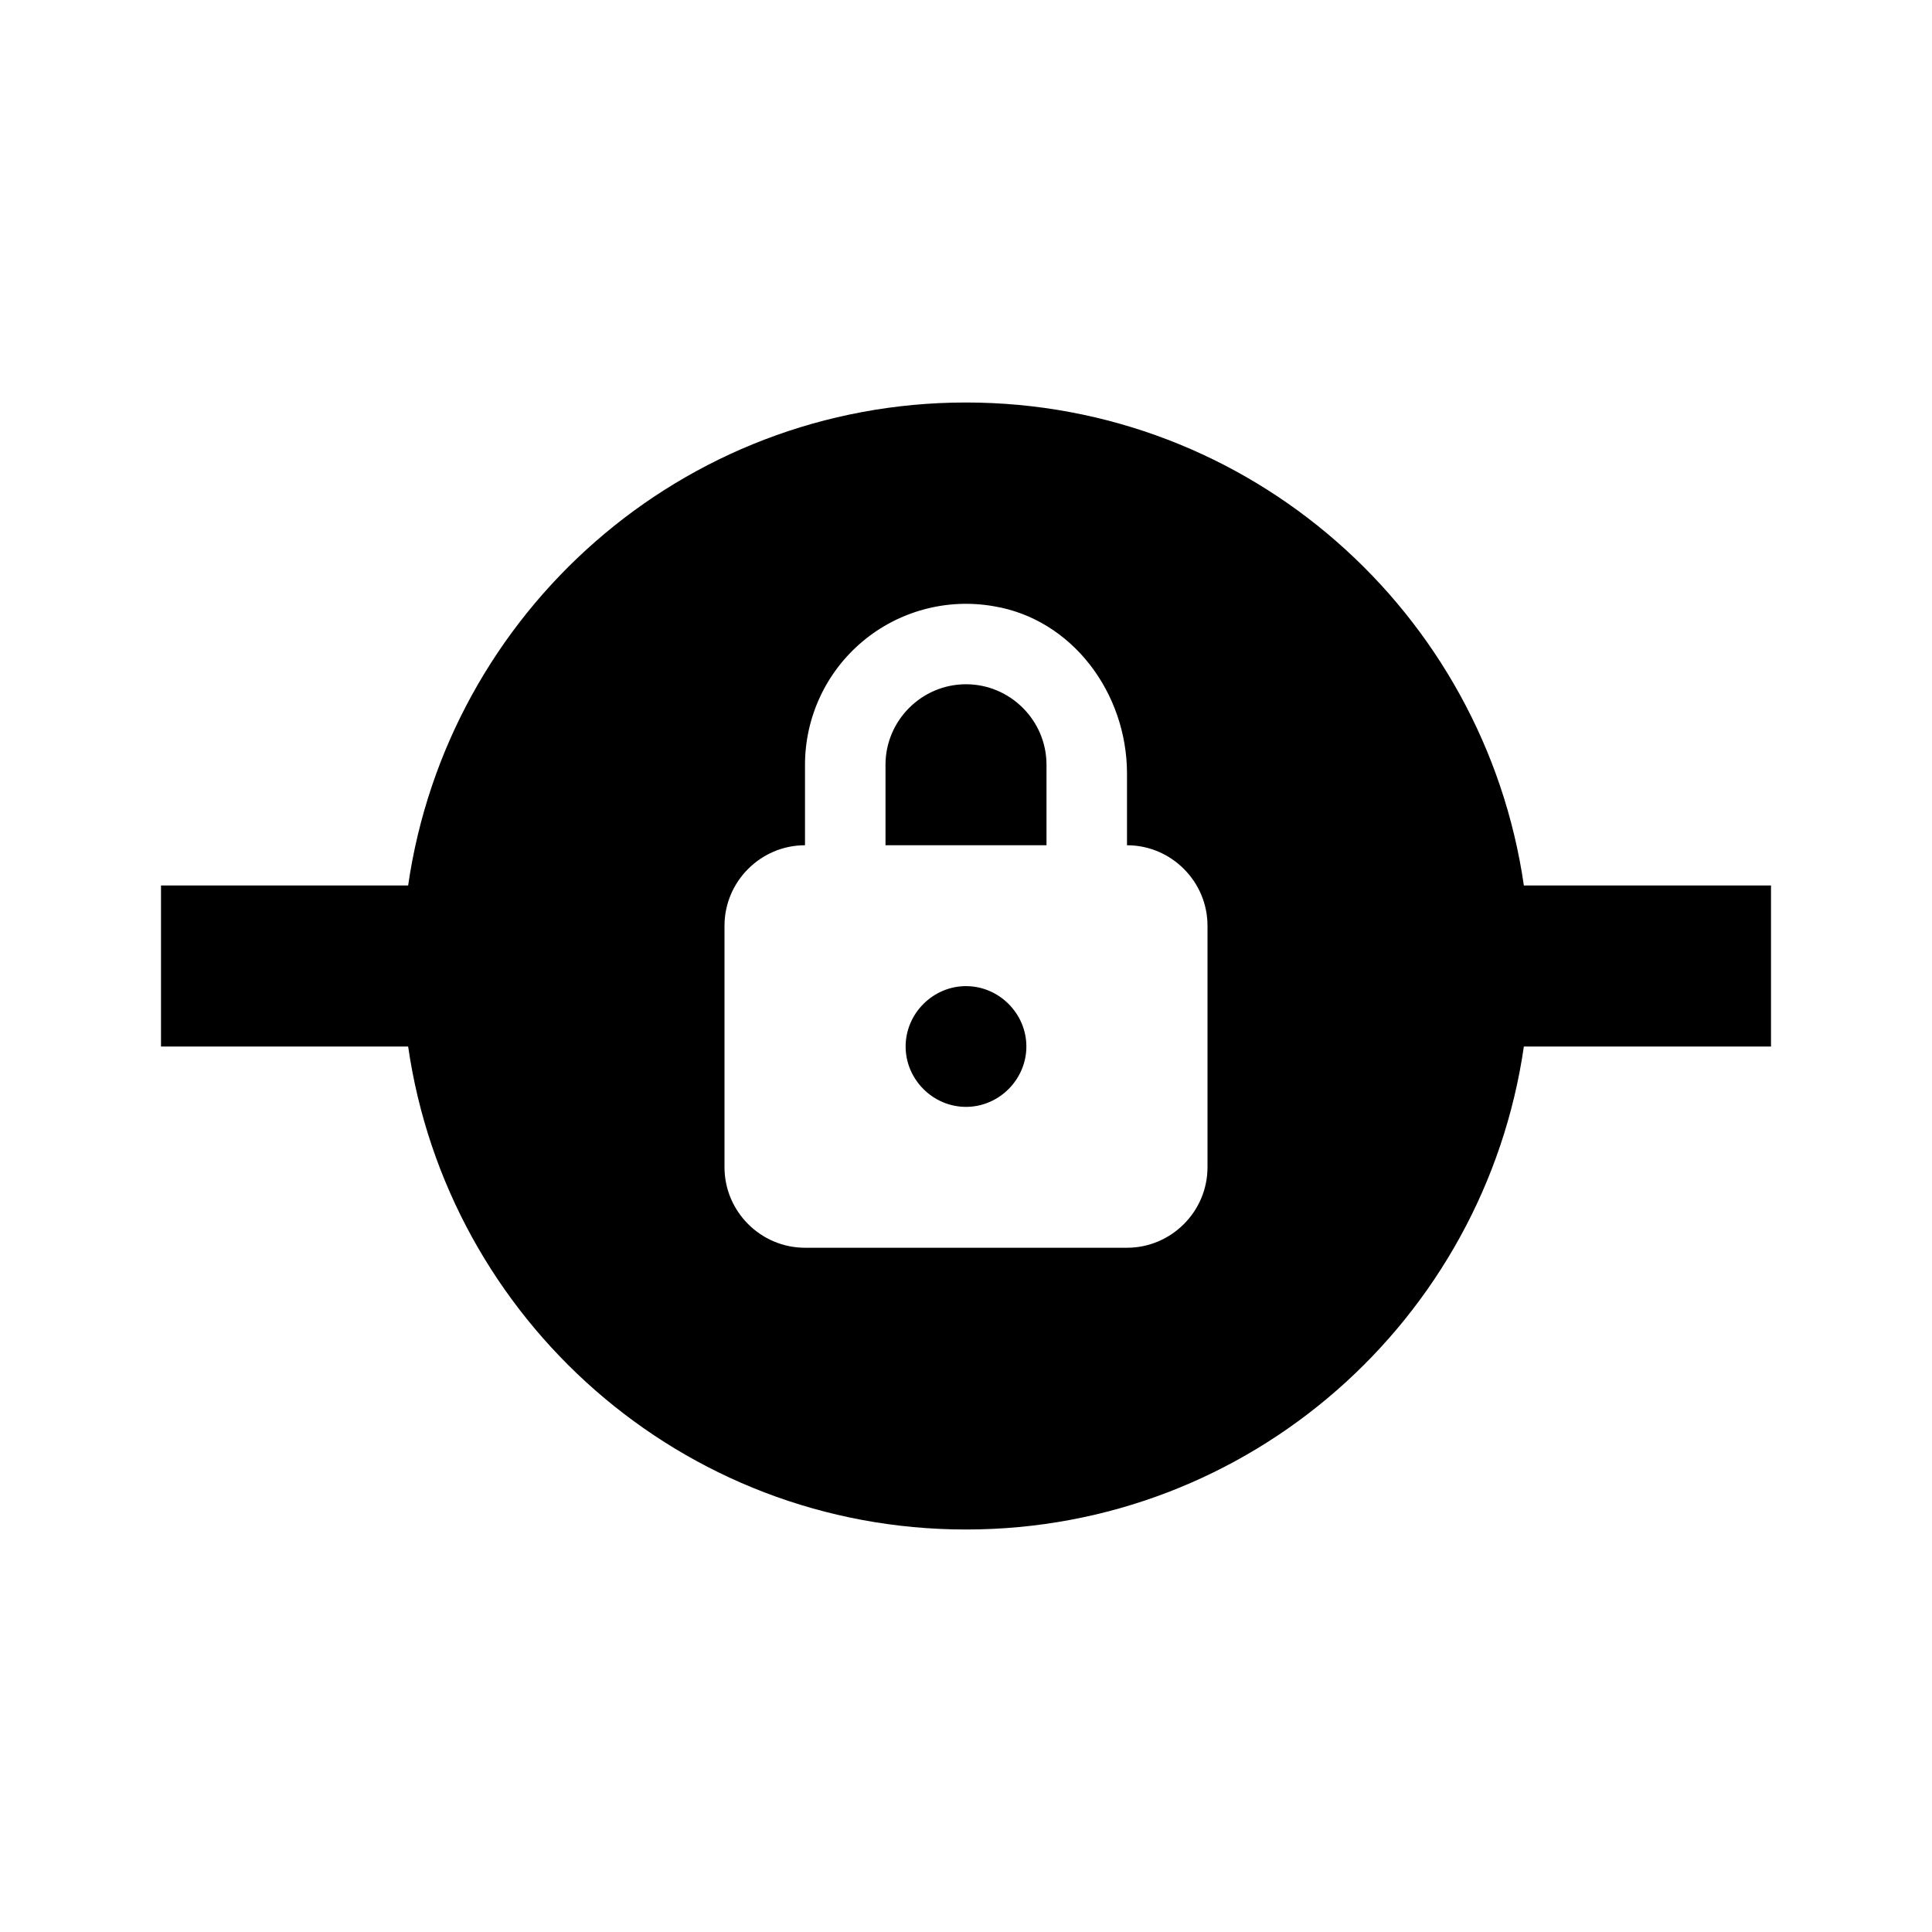
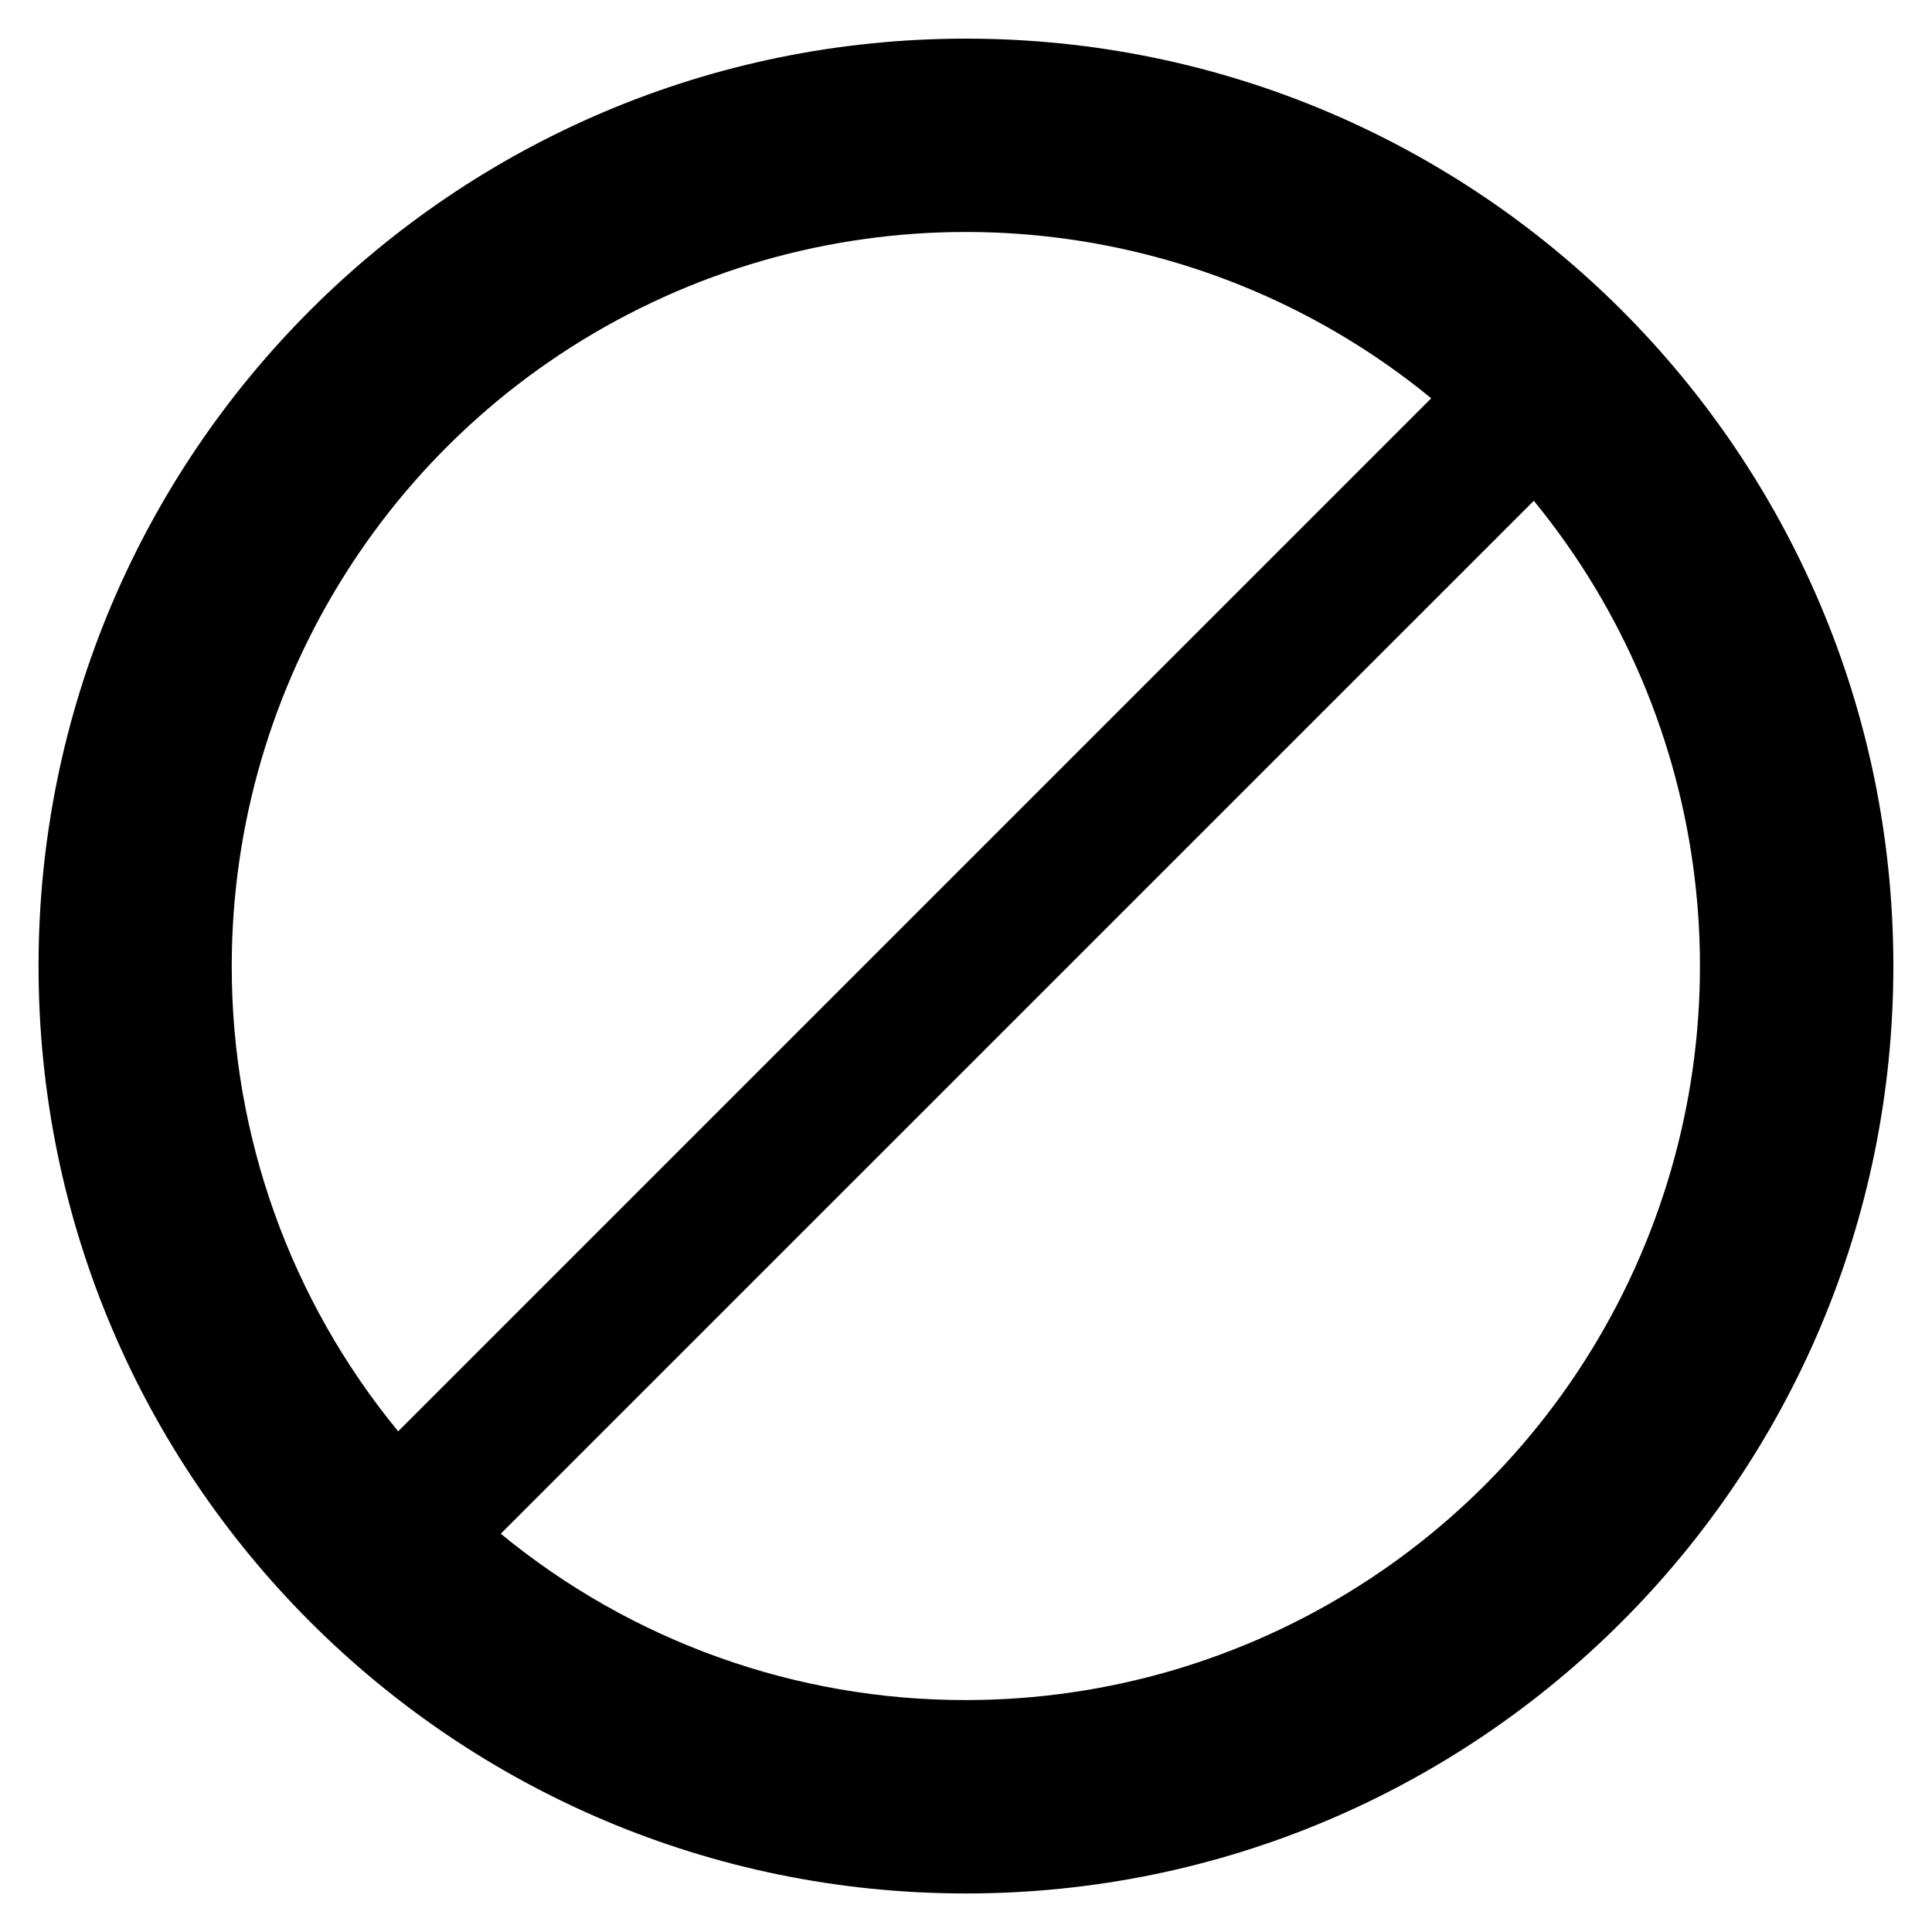
- <svg xmlns="http://www.w3.org/2000/svg" width="24" height="24" viewBox="0 0 24 24">
-   <path fill="currentColor" d="M18.93 11c-.49-3.39-3.4-6-6.93-6s-6.44 2.61-6.93 6H2v2h3.07c.49 3.39 3.4 6 6.93 6s6.44-2.61 6.93-6H22v-2zM15 14.5c0 .55-.45 1-1 1h-4c-.55 0-1-.45-1-1v-3c0-.55.45-1 1-1v-1a2 2 0 0 1 2.34-1.97c.98.16 1.66 1.08 1.66 2.08v.89c.55 0 1 .45 1 1zM12.75 13c0 .41-.34.75-.75.75s-.75-.34-.75-.75s.34-.75.75-.75s.75.34.75.75M13 9.5v1h-2v-1c0-.55.45-1 1-1s1 .45 1 1" />
+ <svg xmlns="http://www.w3.org/2000/svg" width="20" height="20" viewBox="0 0 20 20">
+   <path fill="currentColor" d="M10 .4C4.697.4.399 4.698.399 10A9.6 9.6 0 0 0 10 19.601c5.301 0 9.6-4.298 9.6-9.601c0-5.302-4.299-9.6-9.6-9.6M2.399 10a7.6 7.6 0 0 1 12.417-5.877L4.122 14.817A7.568 7.568 0 0 1 2.399 10m7.6 7.599a7.56 7.56 0 0 1-4.815-1.722L15.878 5.184a7.6 7.6 0 0 1-5.879 12.415" />
</svg>
